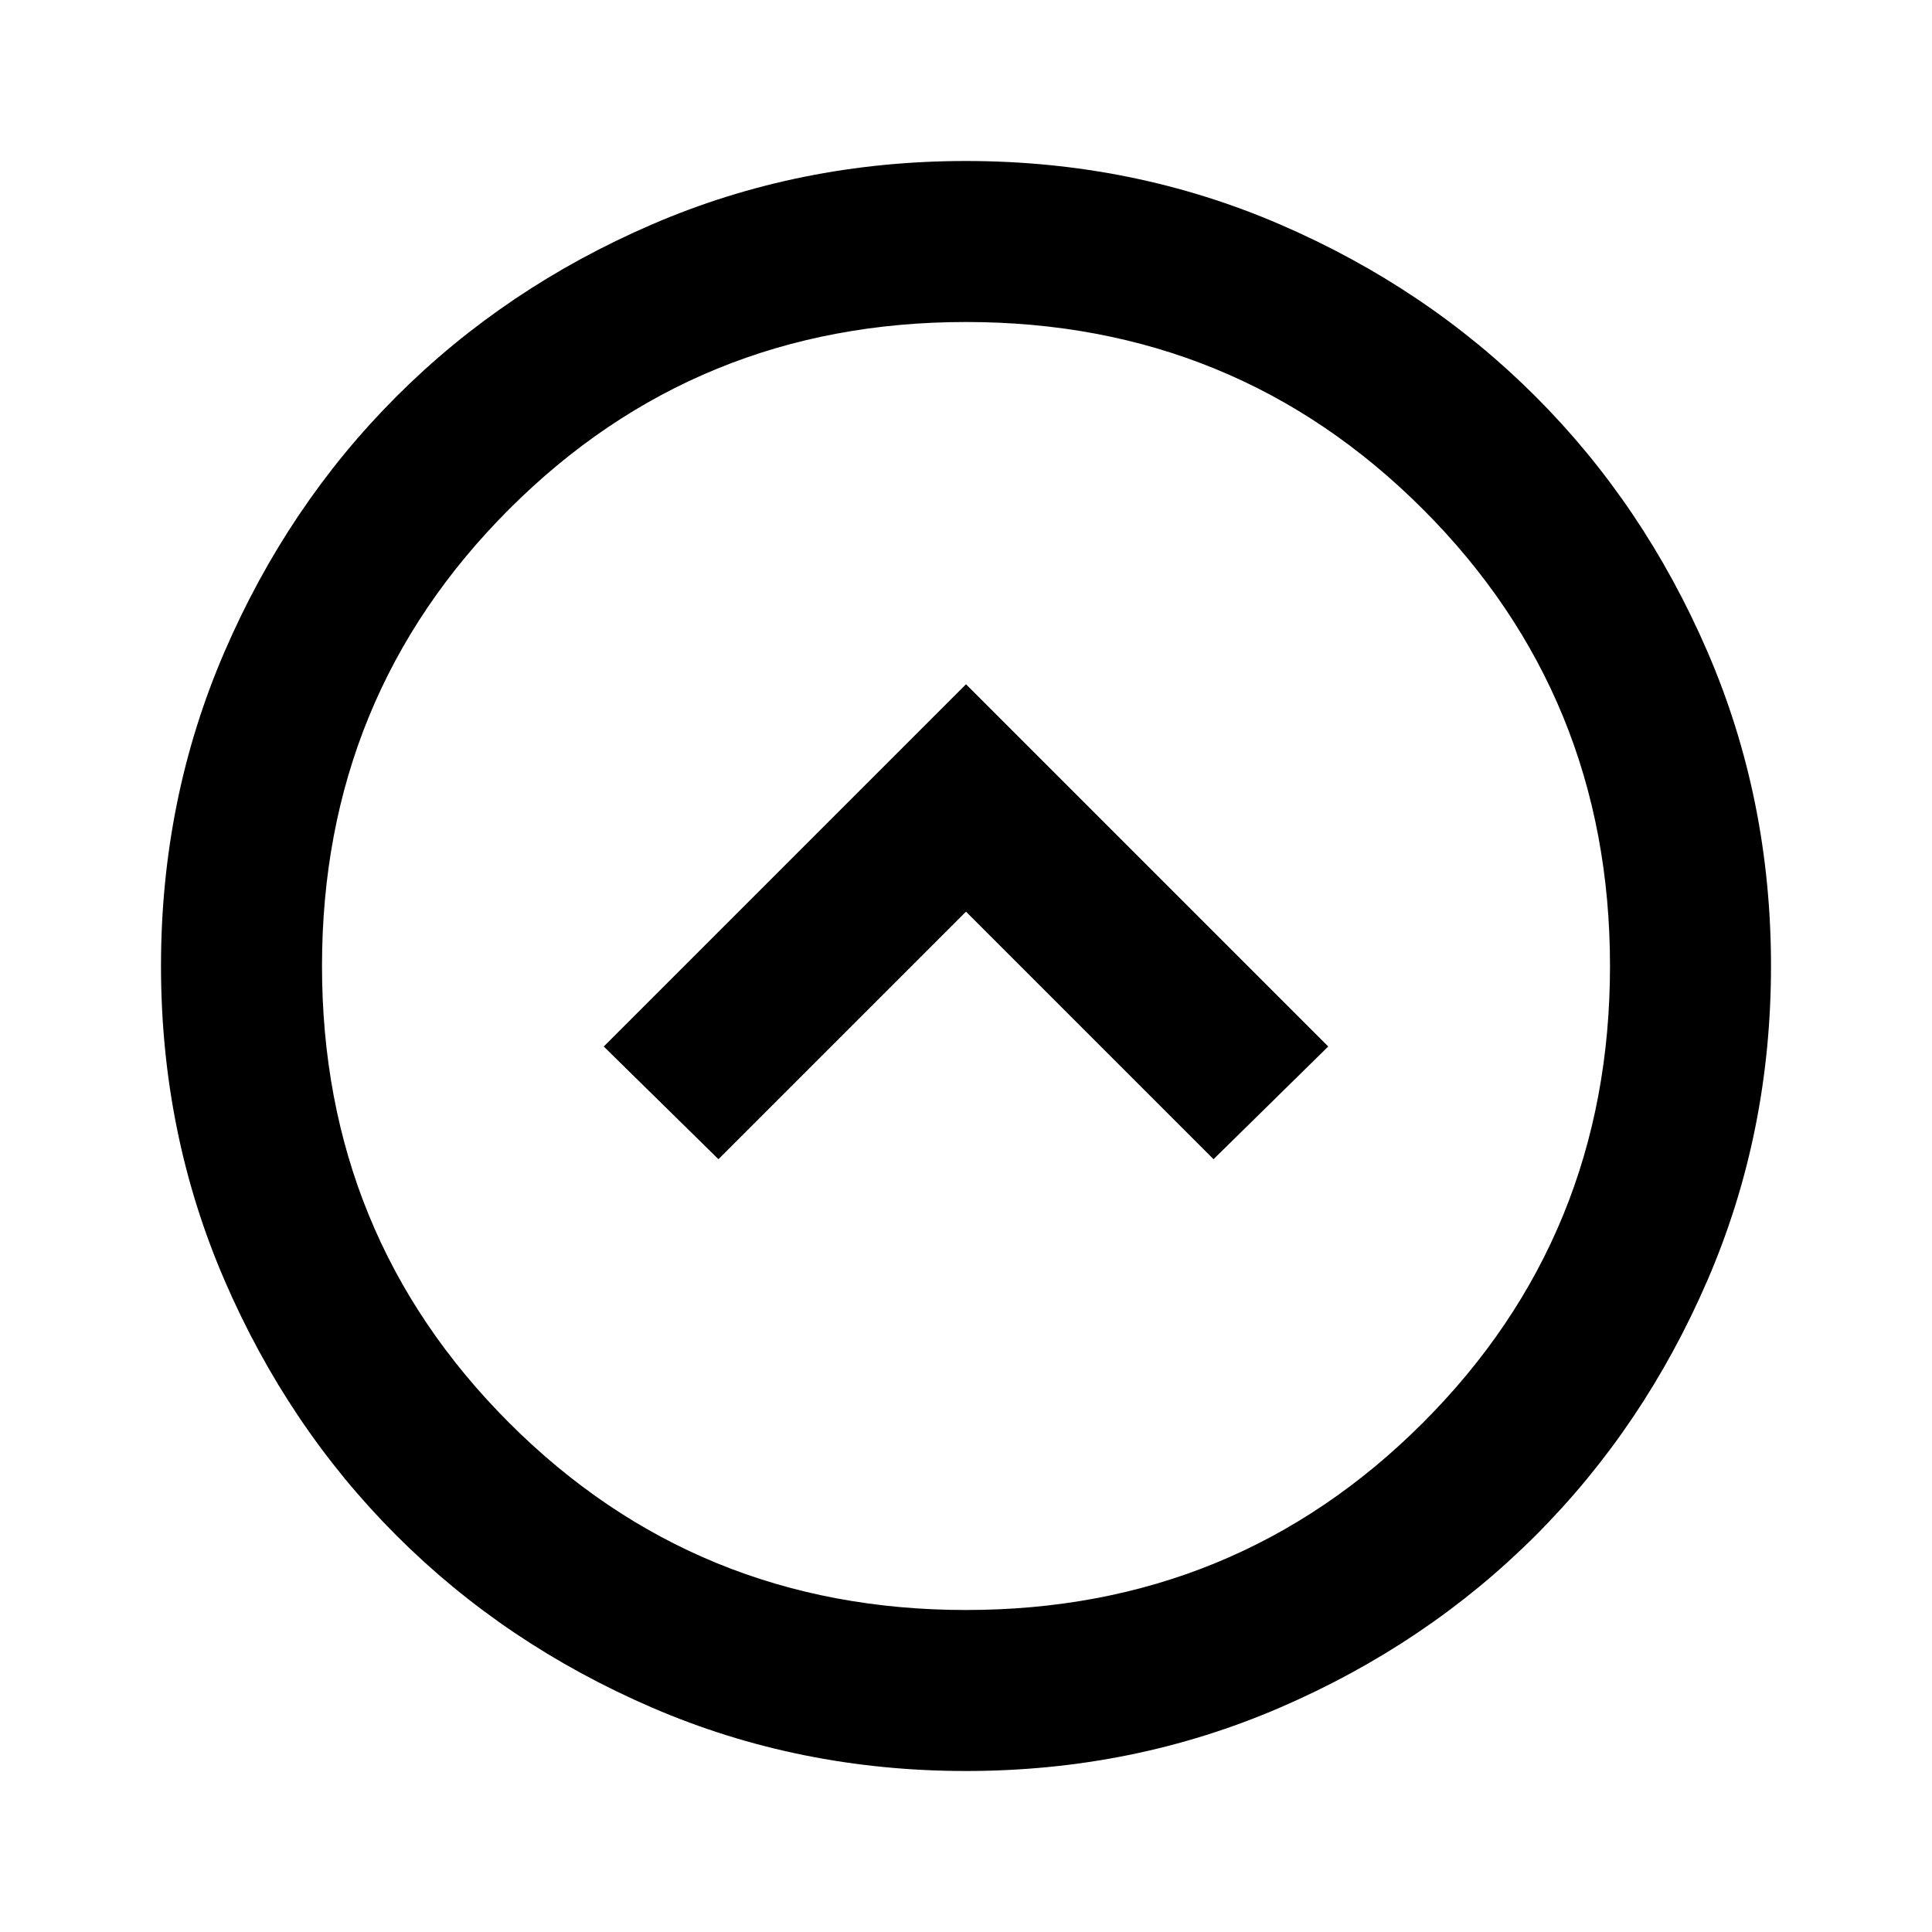
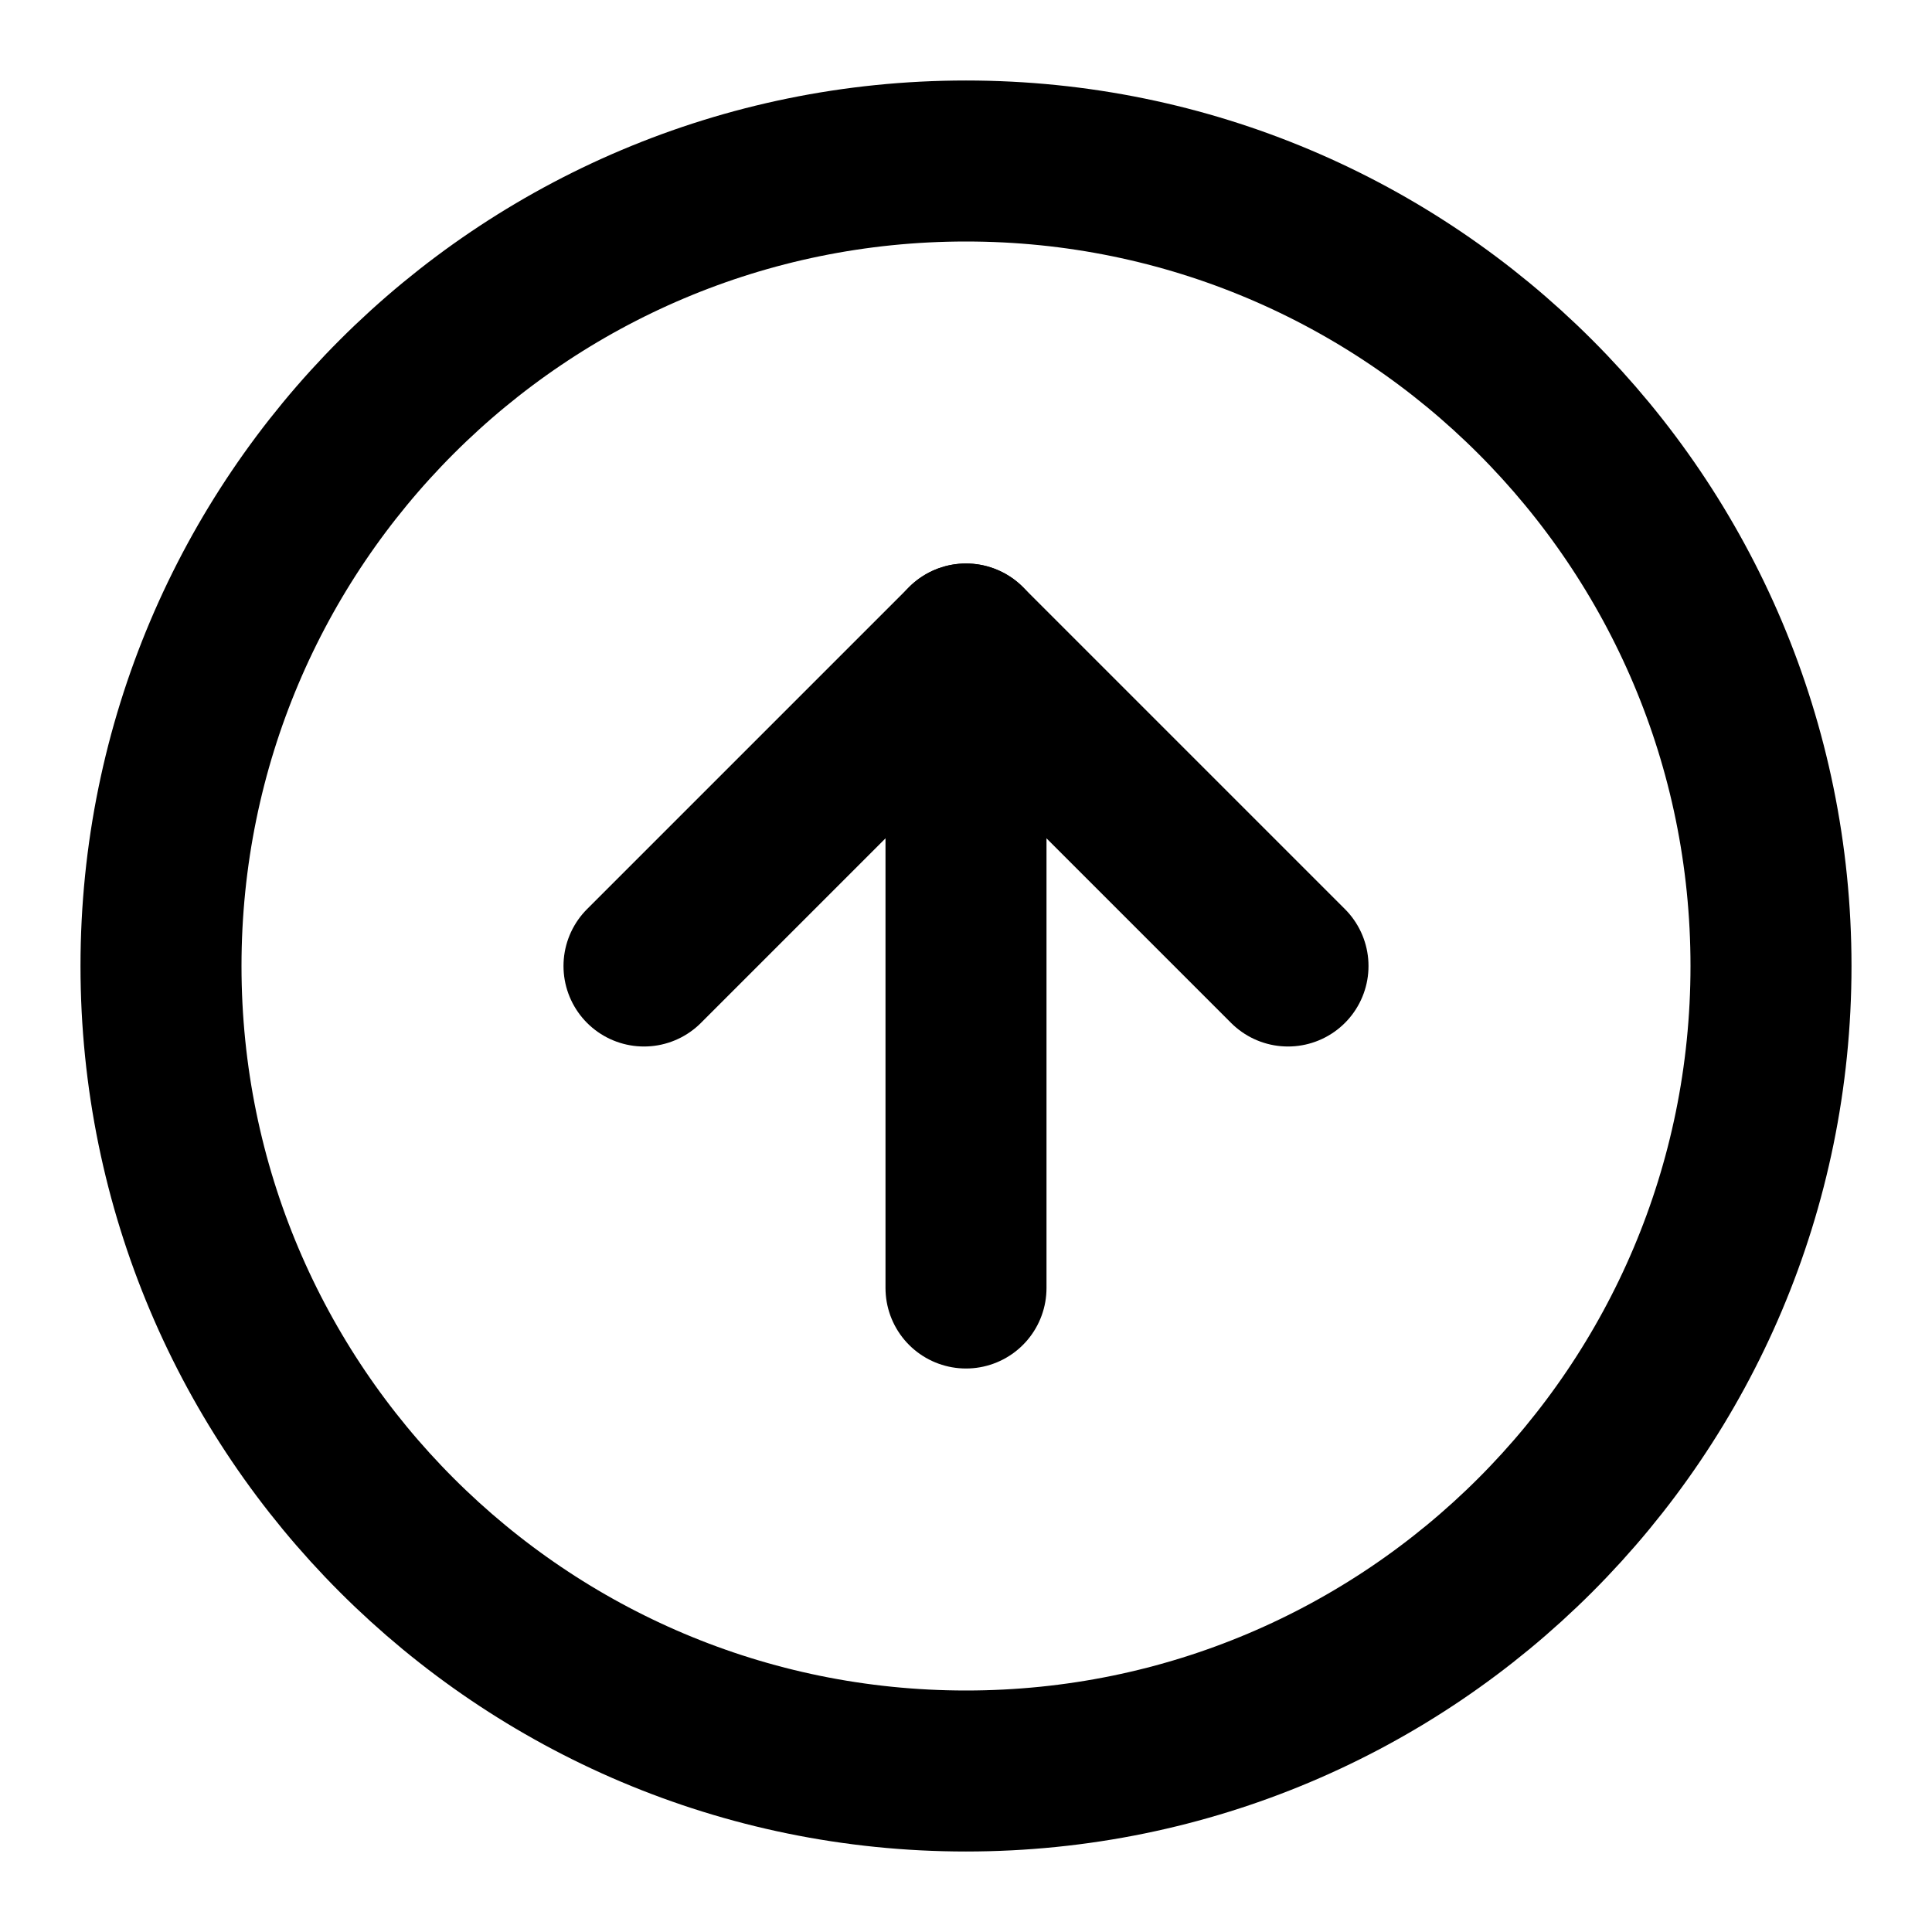
- <svg xmlns="http://www.w3.org/2000/svg" height="24" viewBox="0 -960 960 960" width="24">
-   <path d="m357-384 123-123 123 123 57-56-180-180-180 180 57 56ZM480-80q-83 0-156-31.5T197-197q-54-54-85.5-127T80-480q0-83 31.5-156T197-763q54-54 127-85.5T480-880q83 0 156 31.5T763-763q54 54 85.5 127T880-480q0 83-31.5 156T763-197q-54 54-127 85.5T480-80Zm0-80q134 0 227-93t93-227q0-134-93-227t-227-93q-134 0-227 93t-93 227q0 134 93 227t227 93Zm0-320Z" />
+ <svg xmlns="http://www.w3.org/2000/svg" width="24" height="24" viewBox="0 0 24 24" fill="none" stroke="currentColor" stroke-width="2" stroke-linecap="round" stroke-linejoin="round" class="feather feather-arrow-up-circle">
+   <circle cx="12" cy="12" r="10" />
+   <polyline points="16 12 12 8 8 12" />
+   <line x1="12" y1="16" x2="12" y2="8" />
</svg>
